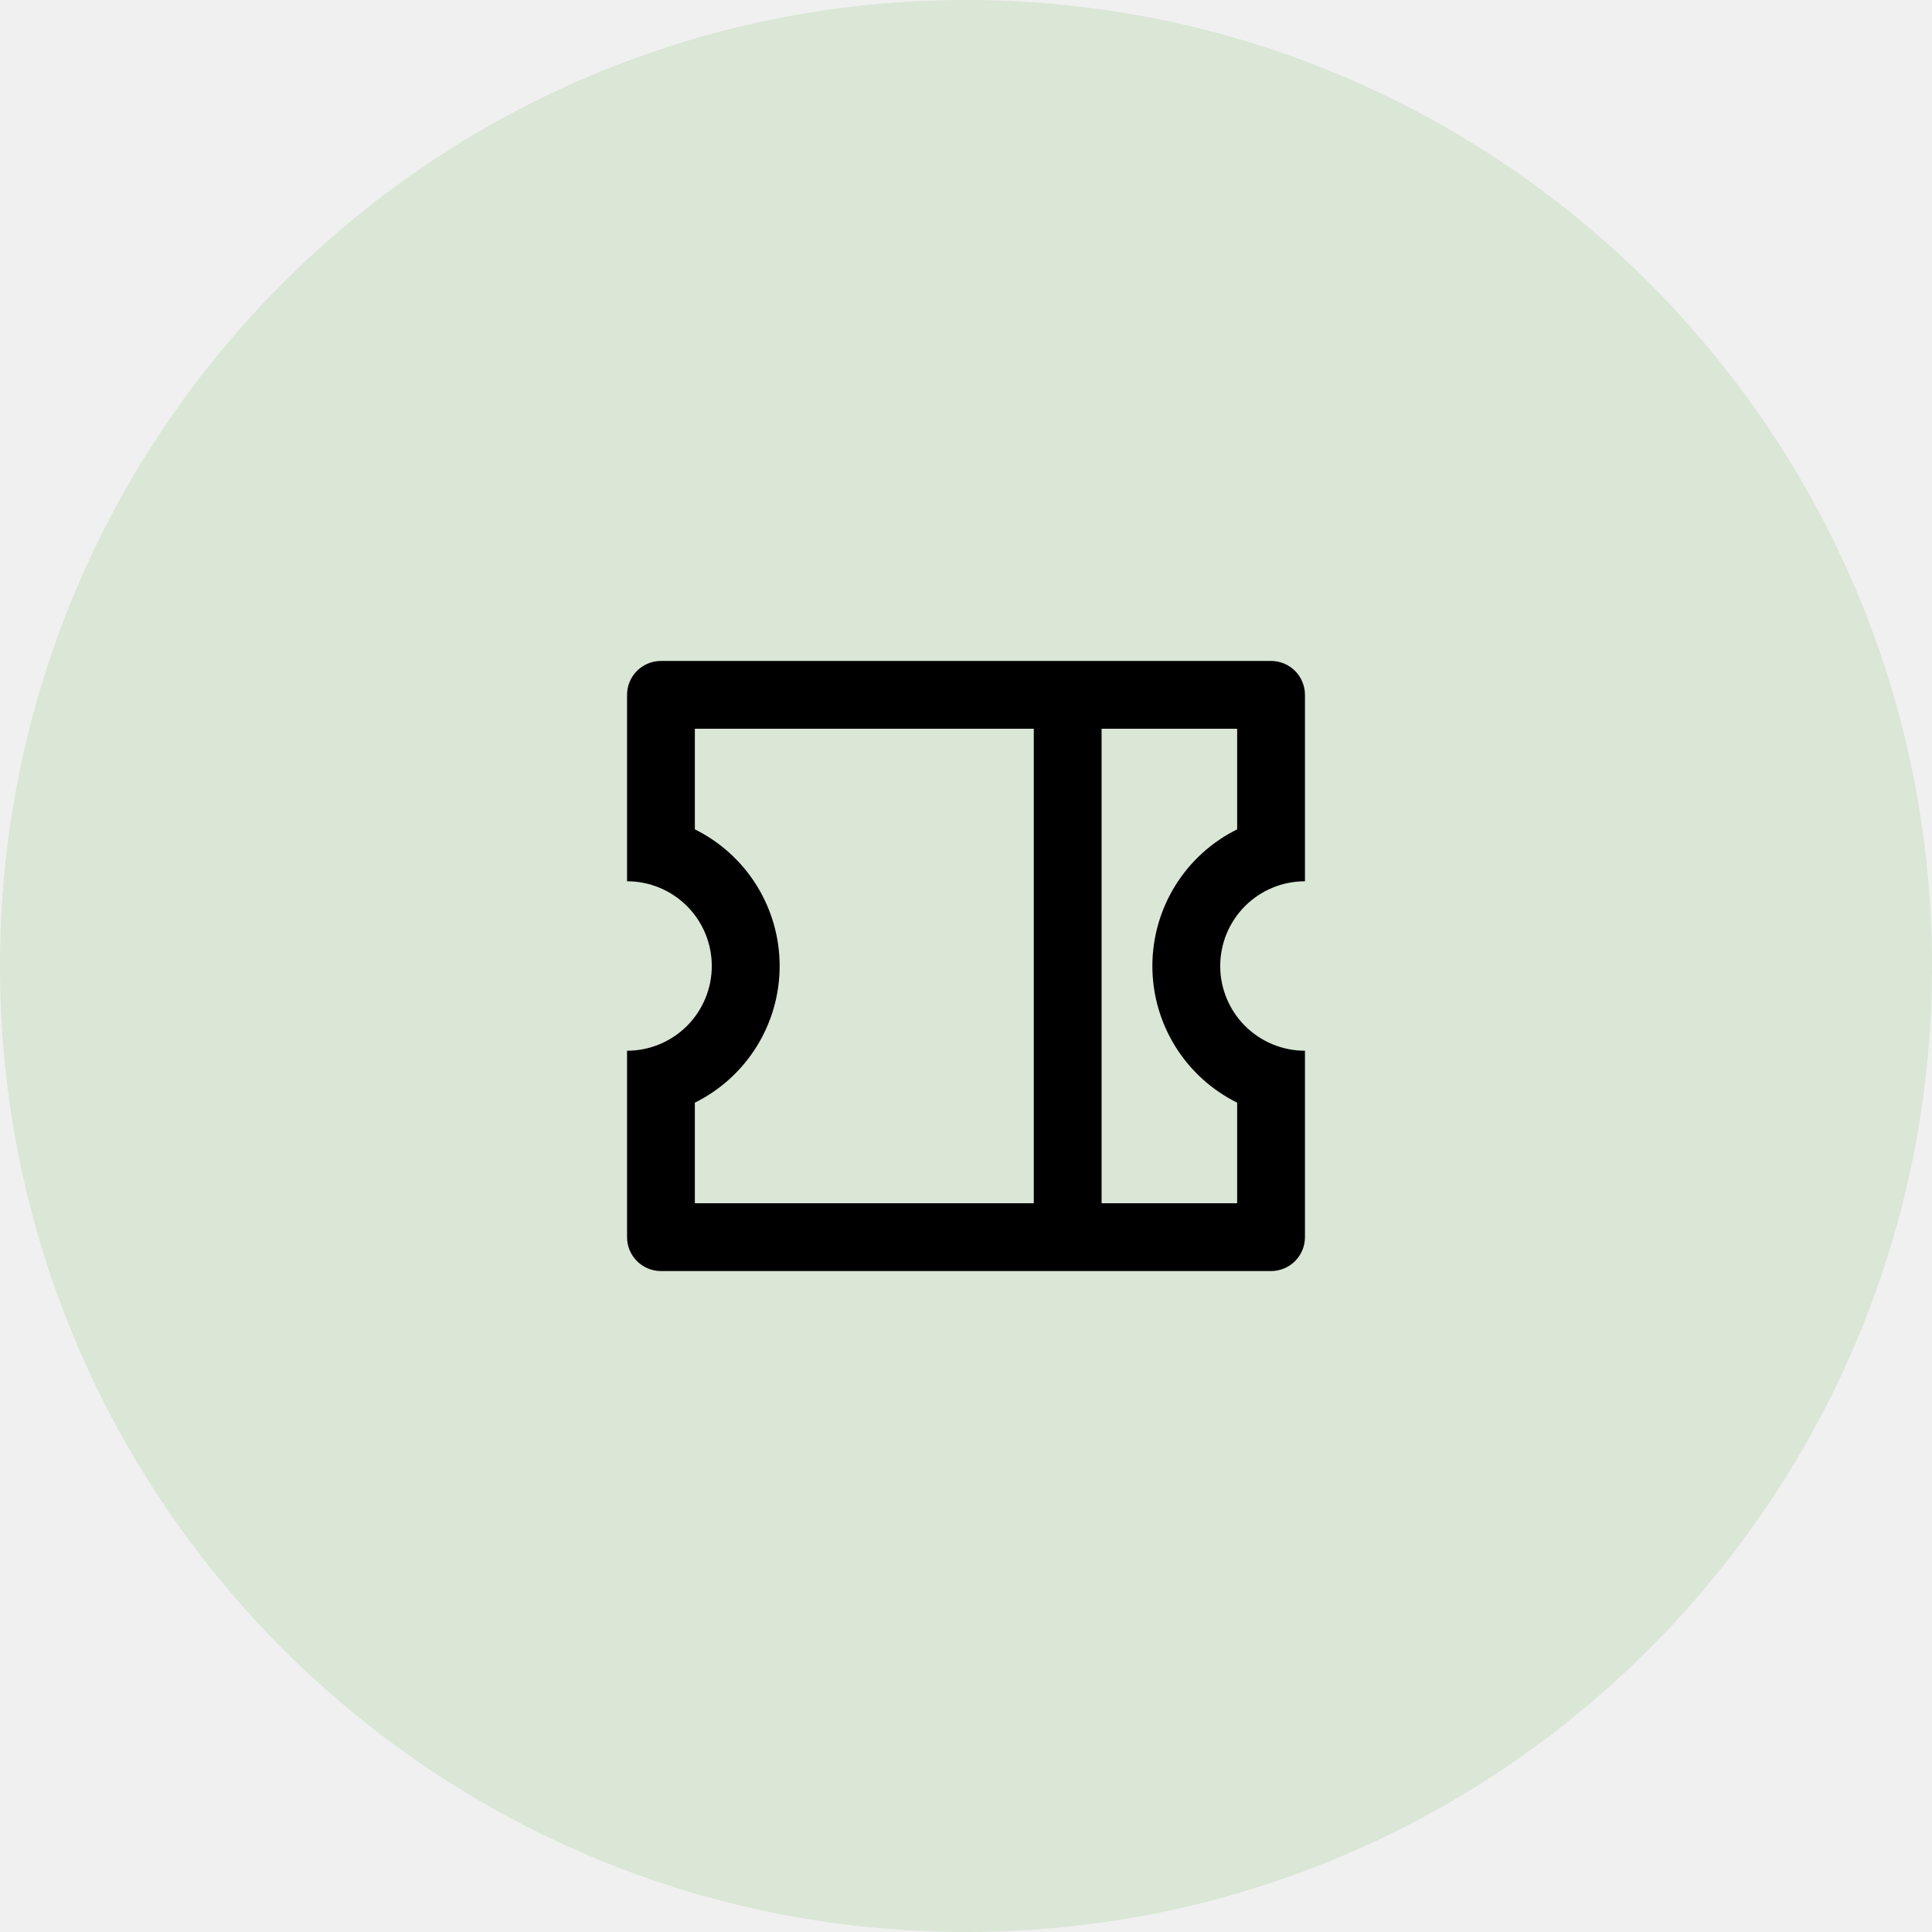
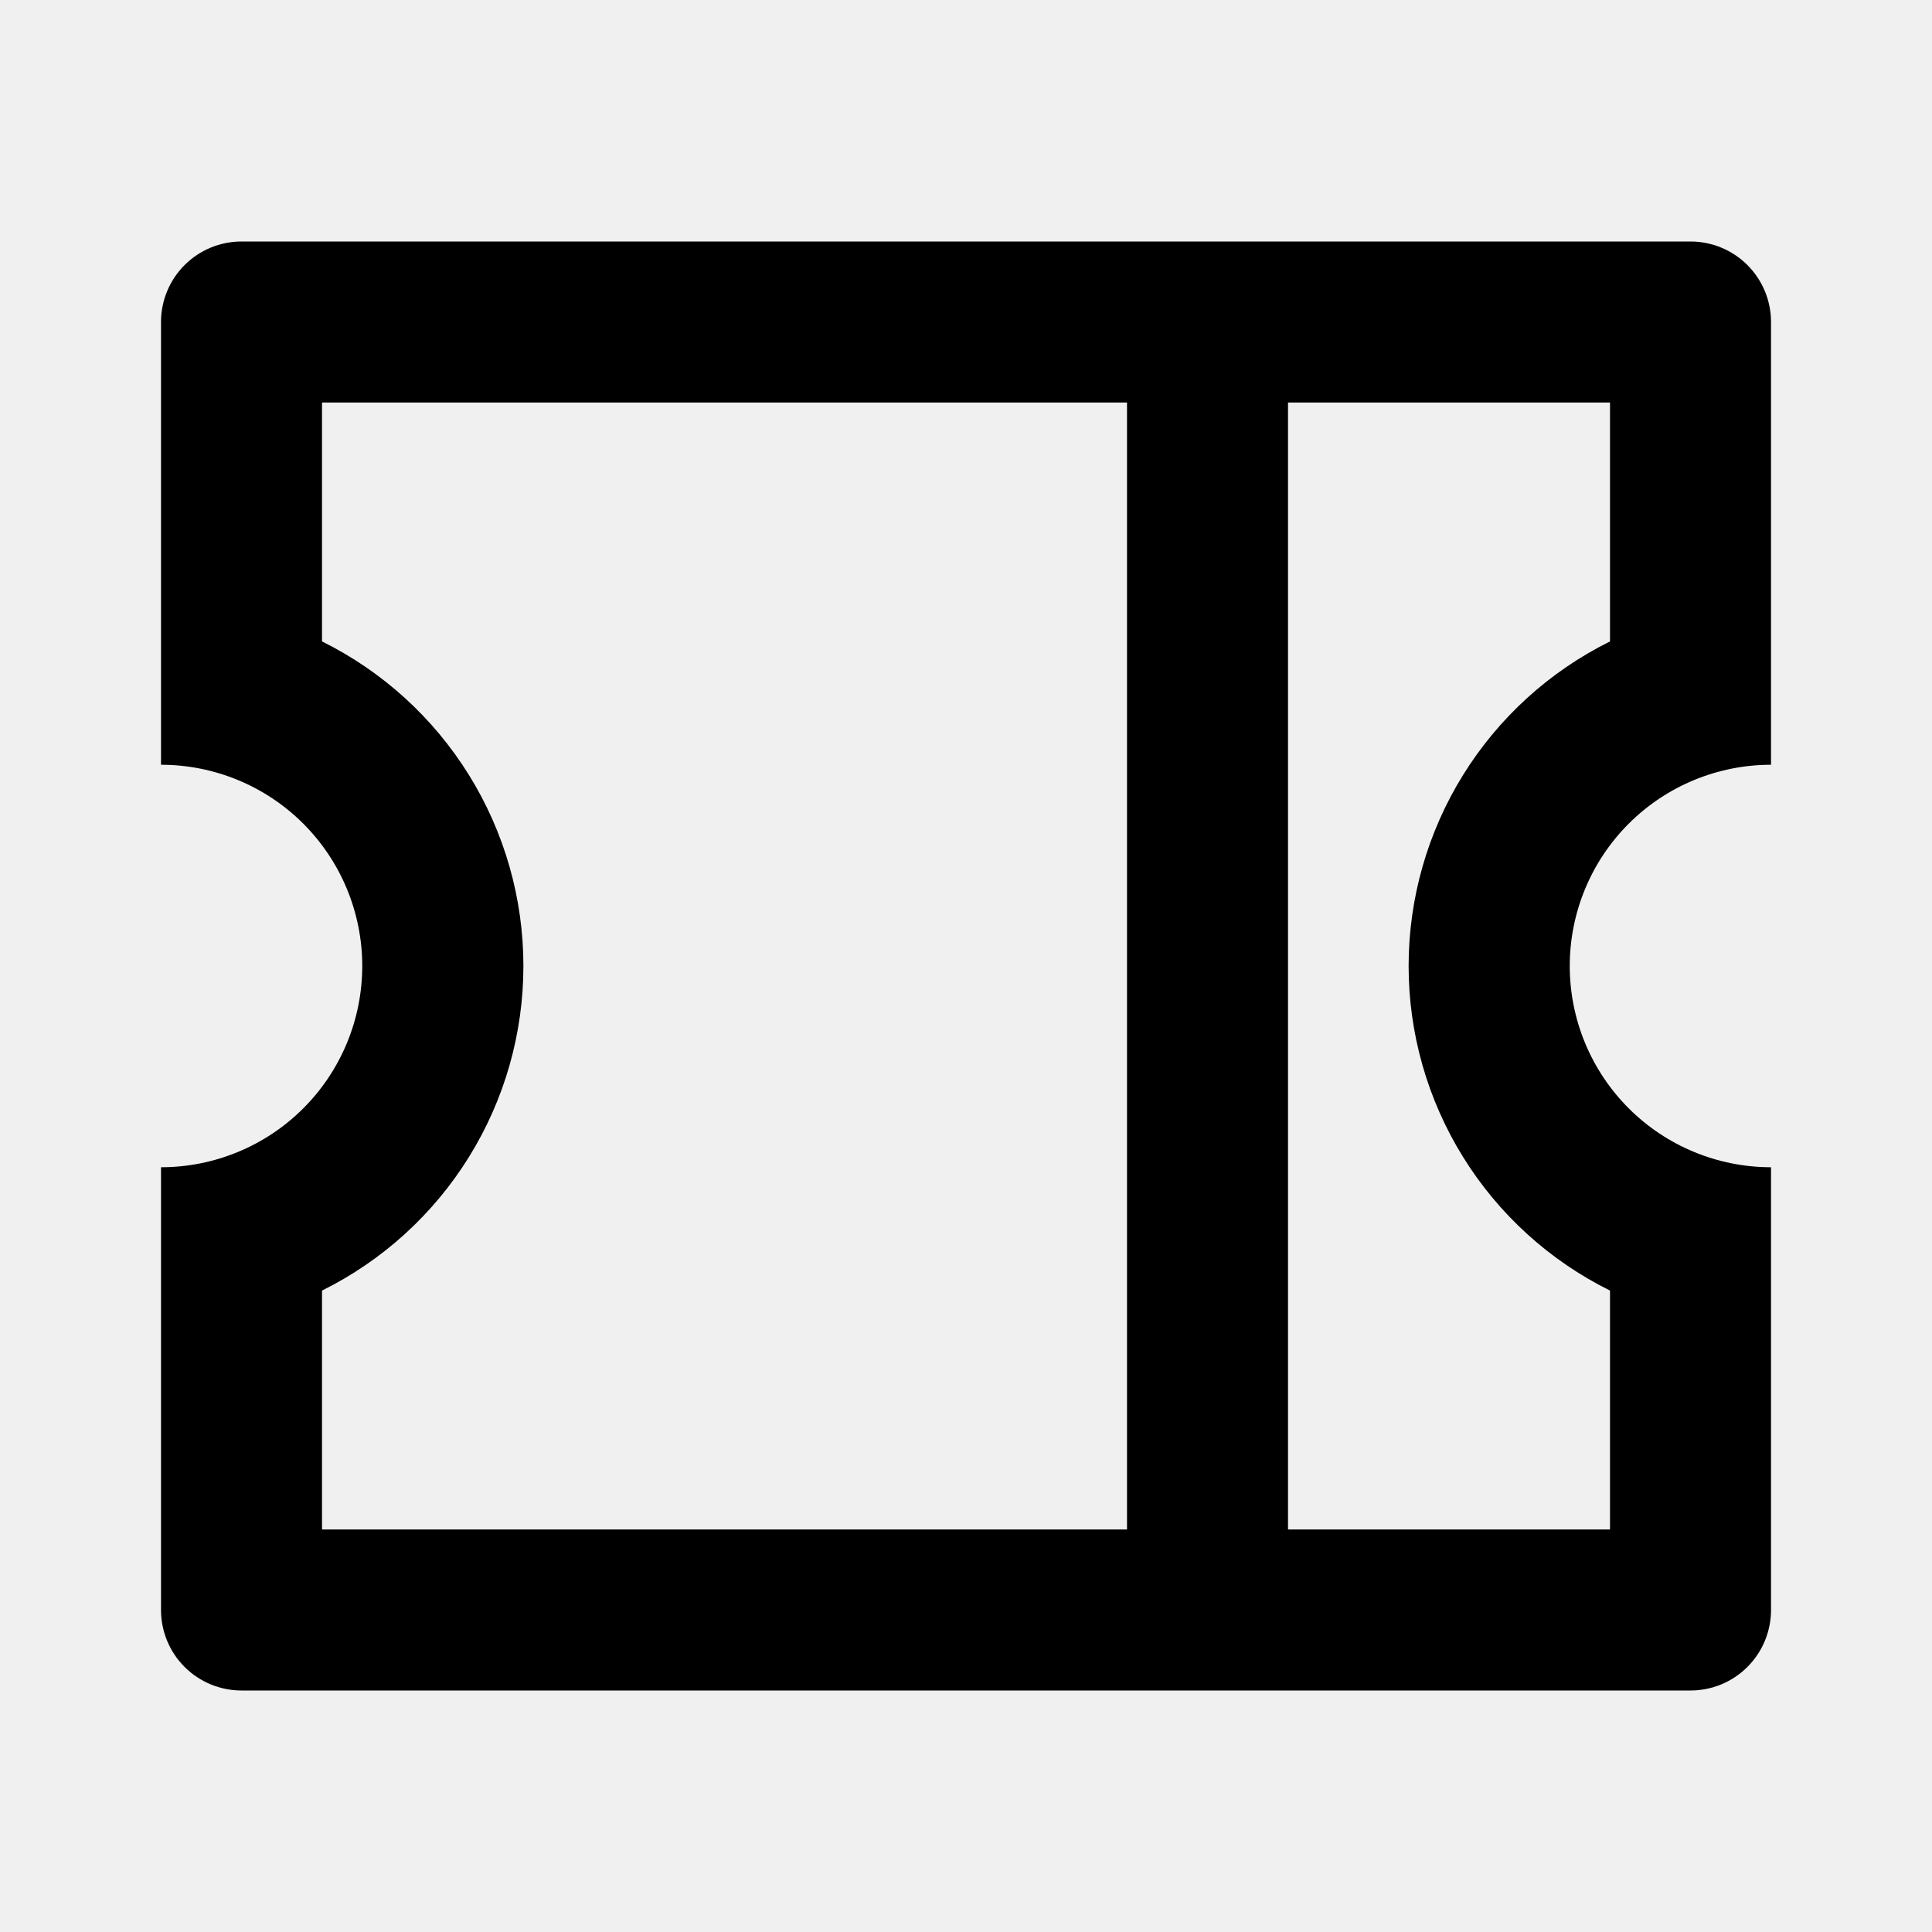
- <svg xmlns="http://www.w3.org/2000/svg" width="190" height="190" viewBox="0 0 190 190" fill="none">
-   <circle cx="95" cy="95" r="95" fill="#DAE6D6" />
-   <g clip-path="url(#clip0_646_677)">
-     <mask id="mask0_646_677" style="mask-type:luminance" maskUnits="userSpaceOnUse" x="55" y="55" width="80" height="80">
-       <path d="M135 55H55V135H135V55Z" fill="white" />
+ <svg xmlns="http://www.w3.org/2000/svg" width="80" height="80" viewBox="0 0 80 80" fill="none">
+   <g clip-path="url(#clip0_368_259)">
+     <mask id="mask0_368_259" style="mask-type:luminance" maskUnits="userSpaceOnUse" x="0" y="0" width="80" height="80">
+       <path d="M80 0H0V80H80V0Z" fill="white" />
    </mask>
-     <g mask="url(#mask0_646_677)">
-       <path d="M61.667 86.667V68.333C61.667 67.449 62.018 66.601 62.643 65.976C63.268 65.351 64.116 65 65 65H125C125.884 65 126.732 65.351 127.357 65.976C127.982 66.601 128.334 67.449 128.334 68.333V86.667C126.124 86.667 124.004 87.545 122.441 89.107C120.878 90.67 120 92.79 120 95C120 97.21 120.878 99.33 122.441 100.893C124.004 102.455 126.124 103.333 128.334 103.333V121.667C128.334 122.551 127.982 123.399 127.357 124.024C126.732 124.649 125.884 125 125 125H65C64.116 125 63.268 124.649 62.643 124.024C62.018 123.399 61.667 122.551 61.667 121.667V103.333C63.877 103.333 65.997 102.455 67.56 100.893C69.122 99.33 70 97.21 70 95C70 92.79 69.122 90.67 67.56 89.107C65.997 87.545 63.877 86.667 61.667 86.667ZM101.667 71.667H68.334V81.56C70.838 82.801 72.945 84.717 74.419 87.091C75.892 89.466 76.673 92.205 76.673 95C76.673 97.795 75.892 100.534 74.419 102.908C72.945 105.283 70.838 107.199 68.334 108.44V118.333H101.667V71.667ZM108.334 71.667V118.333H121.667V108.44C119.163 107.199 117.055 105.283 115.582 102.908C114.109 100.534 113.328 97.795 113.328 95C113.328 92.205 114.109 89.466 115.582 87.091C117.055 84.717 119.163 82.801 121.667 81.56V71.667H108.334Z" fill="black" />
+     <g mask="url(#mask0_368_259)">
+       <path d="M6.667 31.667V13.333C6.667 12.449 7.018 11.601 7.643 10.976C8.268 10.351 9.116 10 10 10H70C70.884 10 71.732 10.351 72.357 10.976C72.982 11.601 73.334 12.449 73.334 13.333V31.667C71.124 31.667 69.004 32.545 67.441 34.107C65.878 35.67 65 37.79 65 40C65 42.21 65.878 44.33 67.441 45.893C69.004 47.455 71.124 48.333 73.334 48.333V66.667C73.334 67.551 72.982 68.399 72.357 69.024C71.732 69.649 70.884 70 70 70H10C9.116 70 8.268 69.649 7.643 69.024C7.018 68.399 6.667 67.551 6.667 66.667V48.333C8.877 48.333 10.997 47.455 12.56 45.893C14.122 44.33 15 42.21 15 40C15 37.79 14.122 35.67 12.56 34.107C10.997 32.545 8.877 31.667 6.667 31.667ZM46.667 16.667H13.334V26.56C15.838 27.801 17.945 29.717 19.419 32.092C20.892 34.466 21.673 37.205 21.673 40C21.673 42.795 20.892 45.534 19.419 47.908C17.945 50.283 15.838 52.199 13.334 53.44V63.333H46.667V16.667ZM53.334 16.667V63.333H66.667V53.44C64.163 52.199 62.055 50.283 60.582 47.908C59.109 45.534 58.328 42.795 58.328 40C58.328 37.205 59.109 34.466 60.582 32.092C62.055 29.717 64.163 27.801 66.667 26.56V16.667H53.334Z" fill="black" />
    </g>
  </g>
  <defs>
-     <clipPath id="clip0_646_677">
-       <rect width="80" height="80" fill="white" transform="translate(55 55)" />
+     <clipPath id="clip0_368_259">
+       <rect width="80" height="80" fill="white" />
    </clipPath>
  </defs>
</svg>
